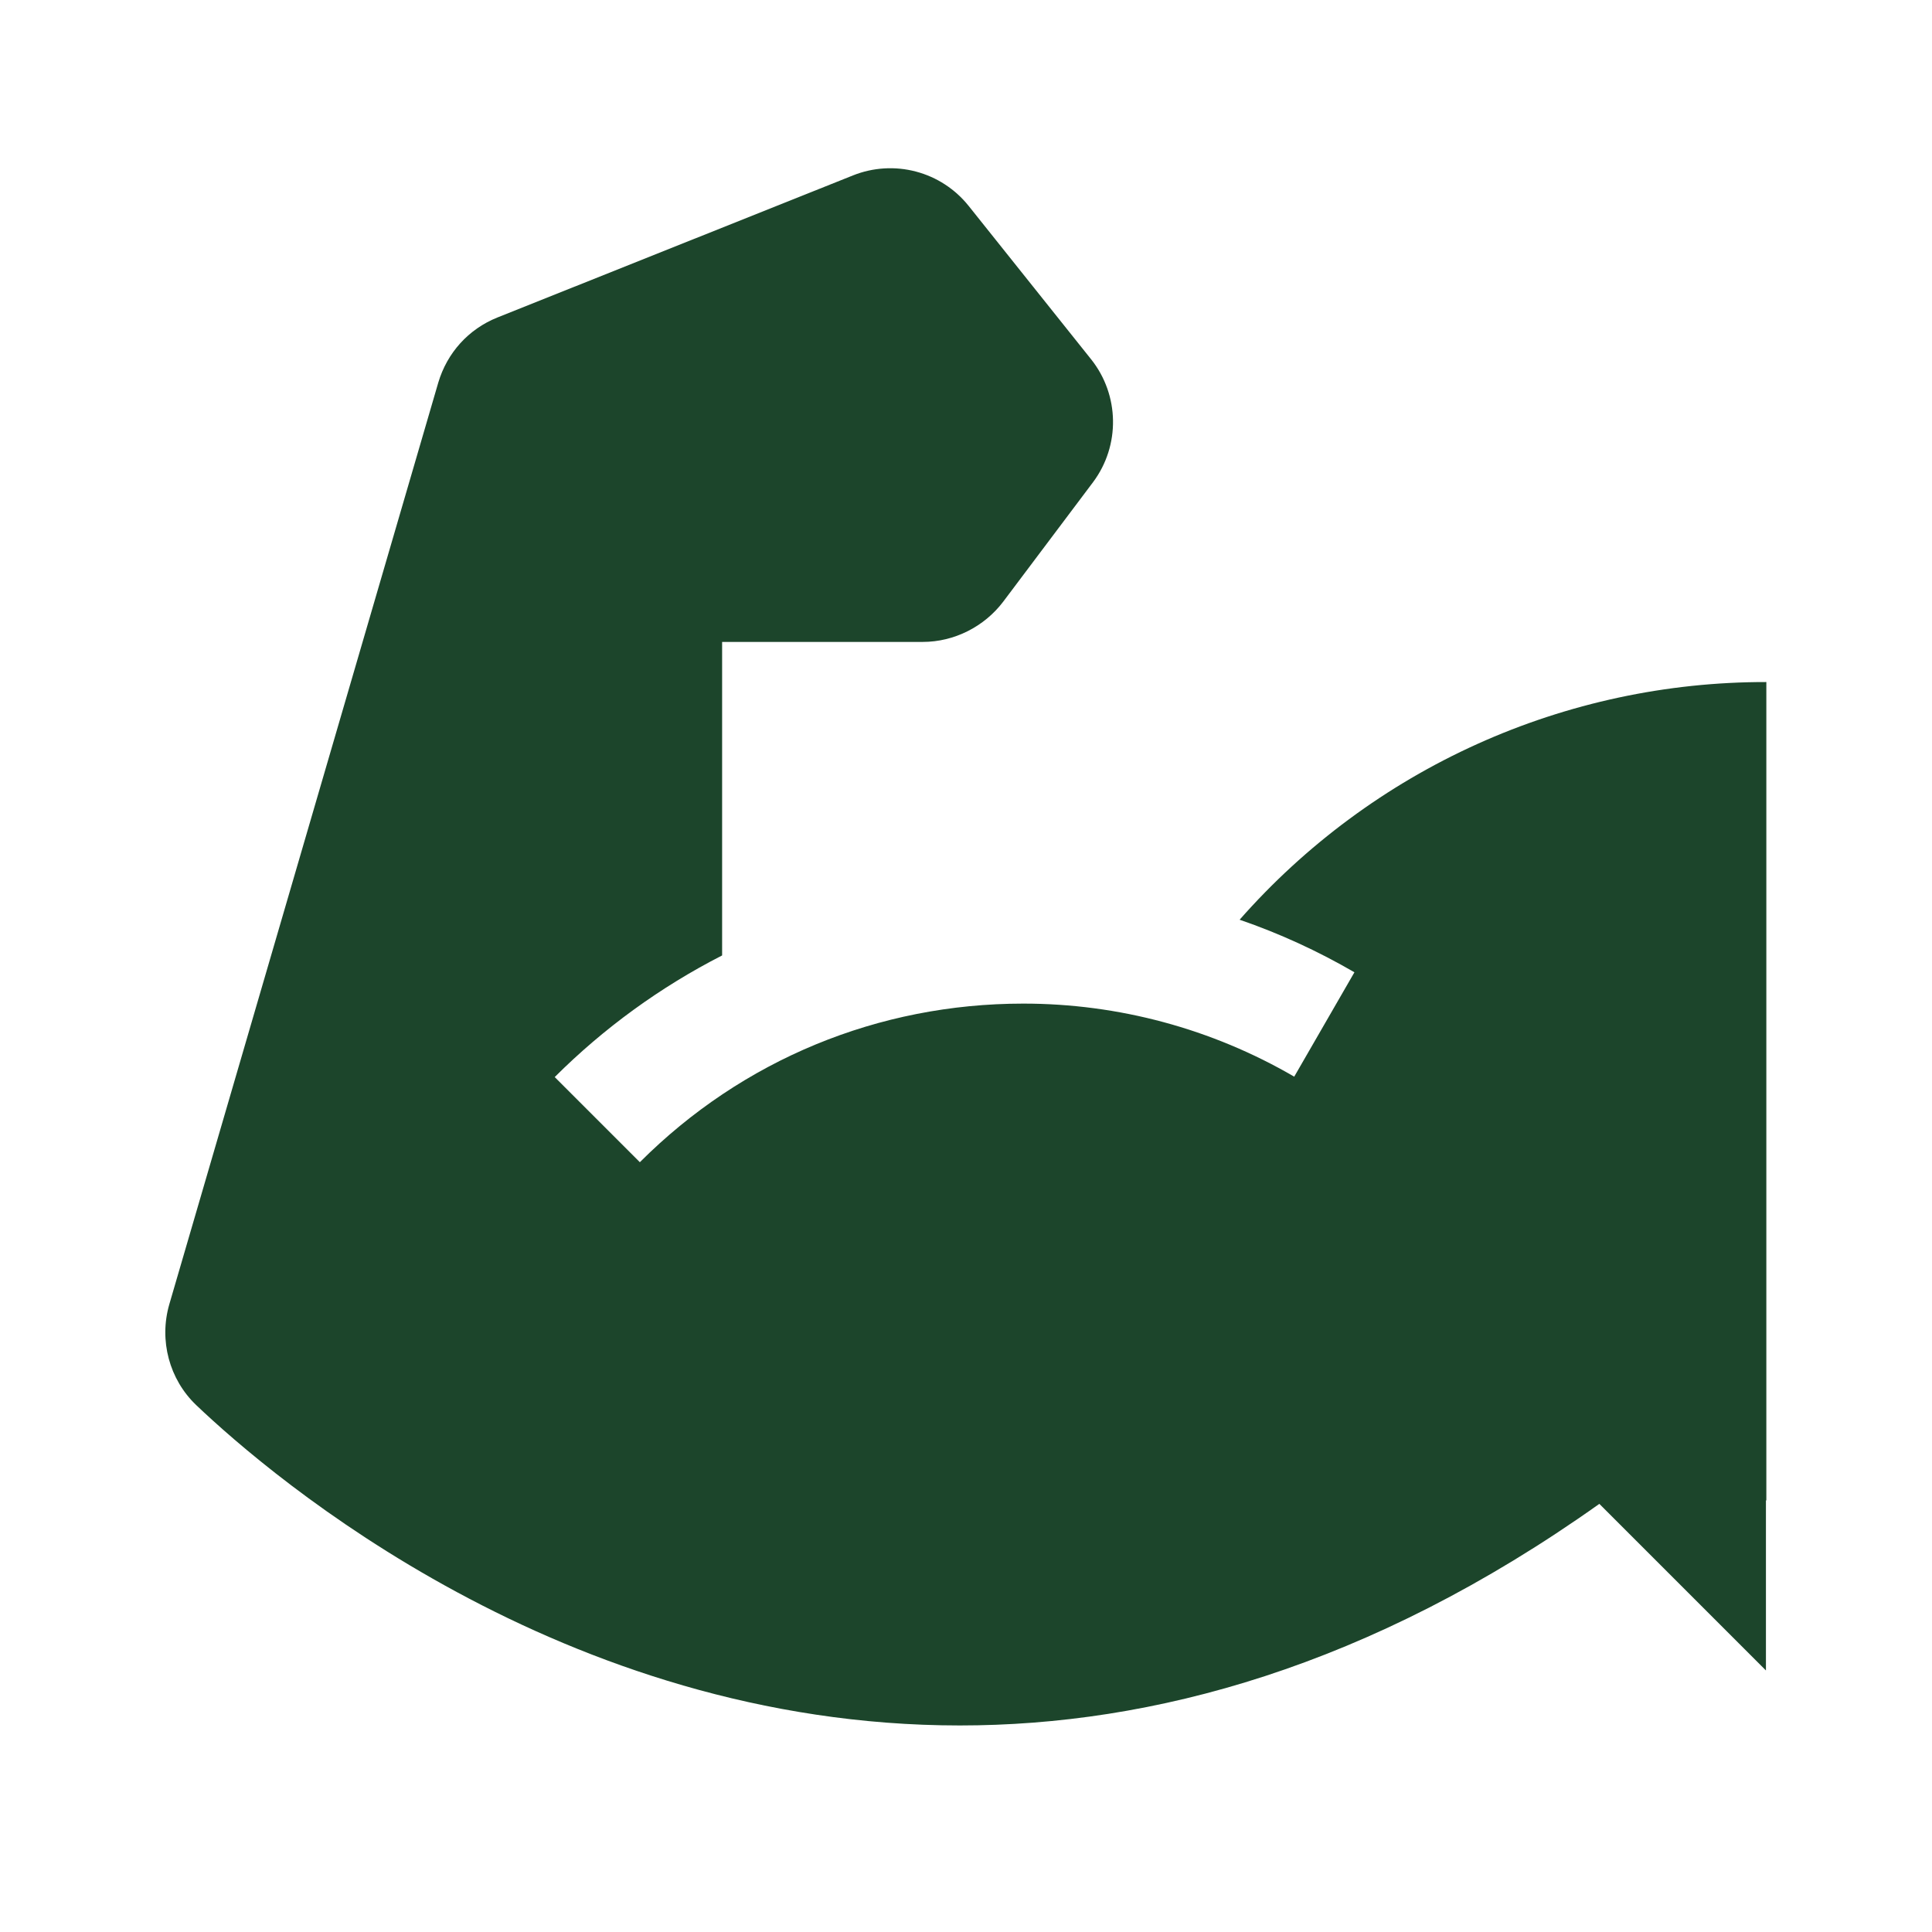
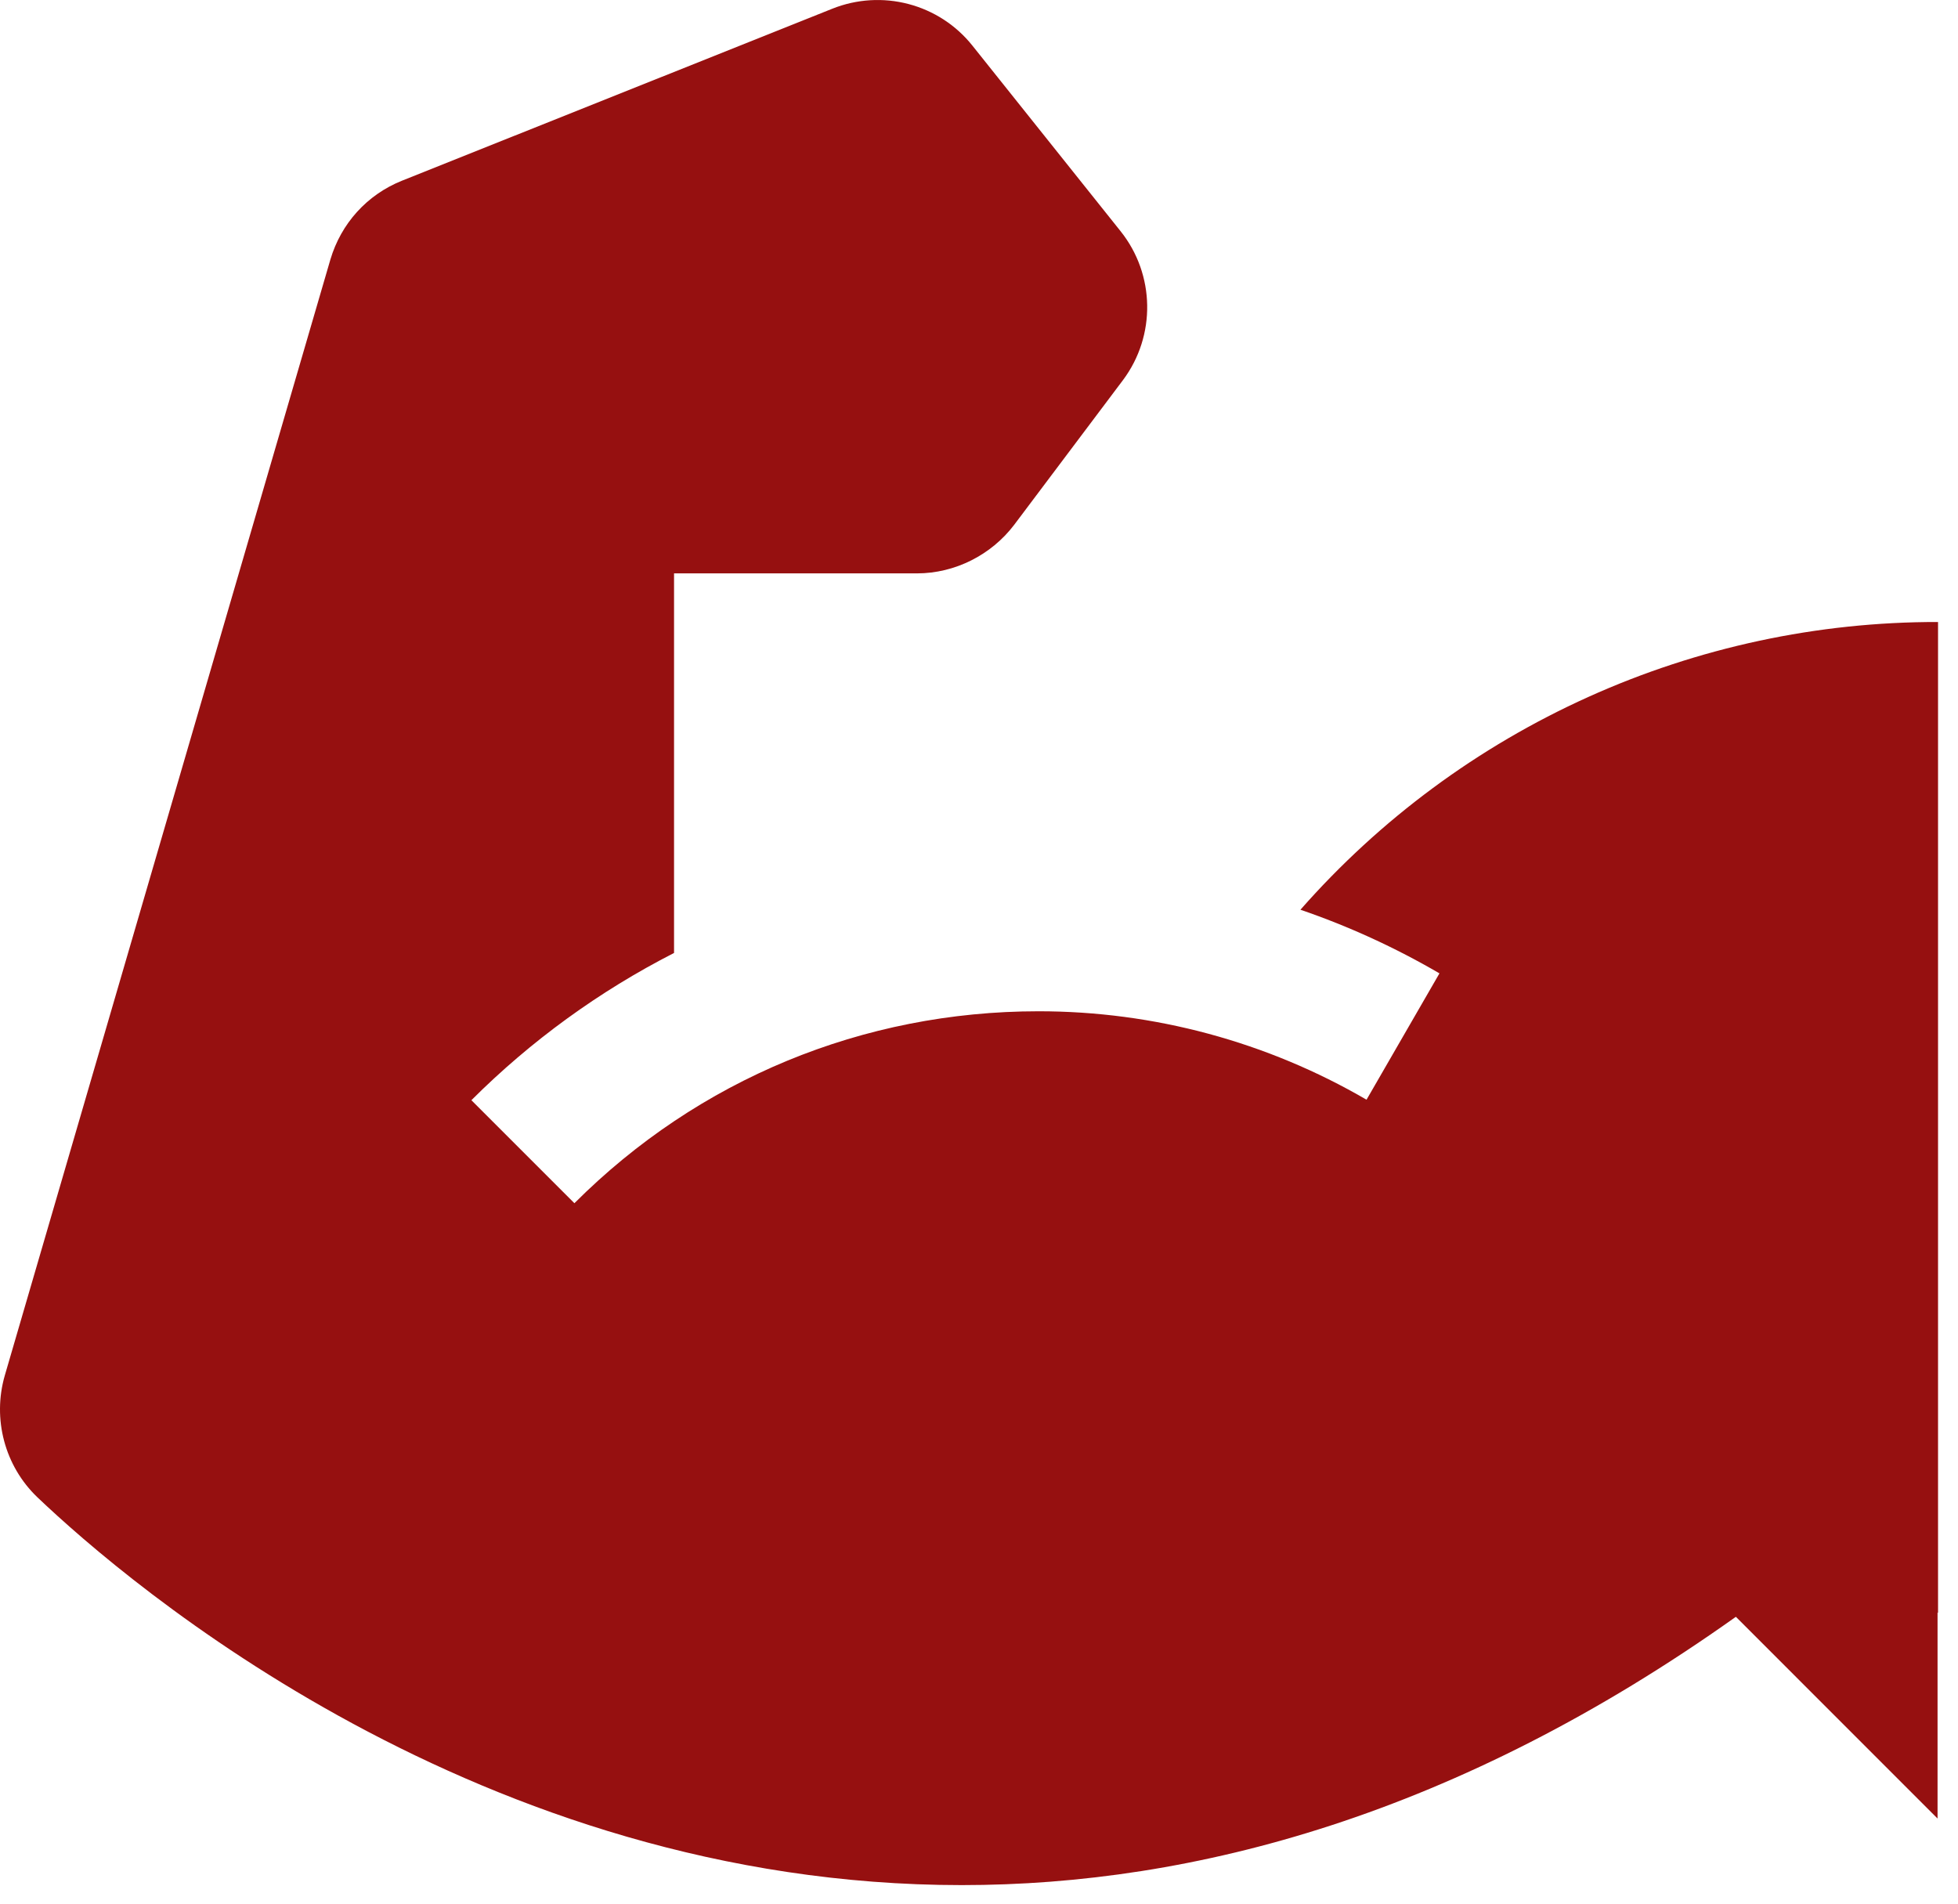
- <svg xmlns="http://www.w3.org/2000/svg" width="43" height="43" viewBox="0 0 43 43" fill="none">
-   <path d="M39.313 33.399V15.18C37.095 15.177 34.902 15.647 32.88 16.559C30.859 17.471 29.055 18.805 27.59 20.47C28.475 20.774 29.332 21.167 30.145 21.64L28.805 23.963C26.974 22.897 24.893 22.336 22.774 22.337C19.548 22.337 16.519 23.588 14.241 25.867L12.346 23.972C13.44 22.881 14.697 21.968 16.072 21.265V14.287H20.54C21.237 14.287 21.907 13.947 22.327 13.393L24.329 10.73C24.936 9.917 24.918 8.791 24.284 7.996L21.559 4.583C21.259 4.208 20.848 3.94 20.384 3.818C19.921 3.696 19.43 3.726 18.985 3.904L11.069 7.067C10.425 7.326 9.952 7.853 9.755 8.514L3.768 29.03C3.536 29.834 3.768 30.701 4.367 31.273C6.047 32.872 12.507 38.403 21.362 38.403C25.633 38.403 30.467 37.116 35.596 33.471L39.304 37.179V33.39L39.313 33.399Z" fill="#1C452B" />
+ <svg xmlns="http://www.w3.org/2000/svg" width="36" height="35" viewBox="0 0 36 35" fill="none">
+   <path d="M35.633 29.655V11.436C33.416 11.432 31.222 11.903 29.201 12.815C27.179 13.727 25.375 15.06 23.91 16.726C24.795 17.029 25.653 17.422 26.466 17.896L25.125 20.219C23.294 19.153 21.213 18.592 19.094 18.593C15.868 18.593 12.839 19.844 10.561 22.122L8.667 20.228C9.76 19.137 11.017 18.224 12.393 17.521V10.542H16.86C17.557 10.542 18.227 10.203 18.647 9.649L20.649 6.986C21.256 6.173 21.239 5.047 20.604 4.252L17.879 0.839C17.58 0.464 17.168 0.196 16.704 0.074C16.241 -0.048 15.751 -0.018 15.306 0.159L7.389 3.323C6.746 3.582 6.272 4.109 6.075 4.77L0.089 25.286C-0.144 26.09 0.089 26.956 0.687 27.528C2.367 29.128 8.827 34.659 17.682 34.659C21.953 34.659 26.787 33.372 31.916 29.726L35.624 33.435V29.646L35.633 29.655Z" fill="#961010" />
</svg>
